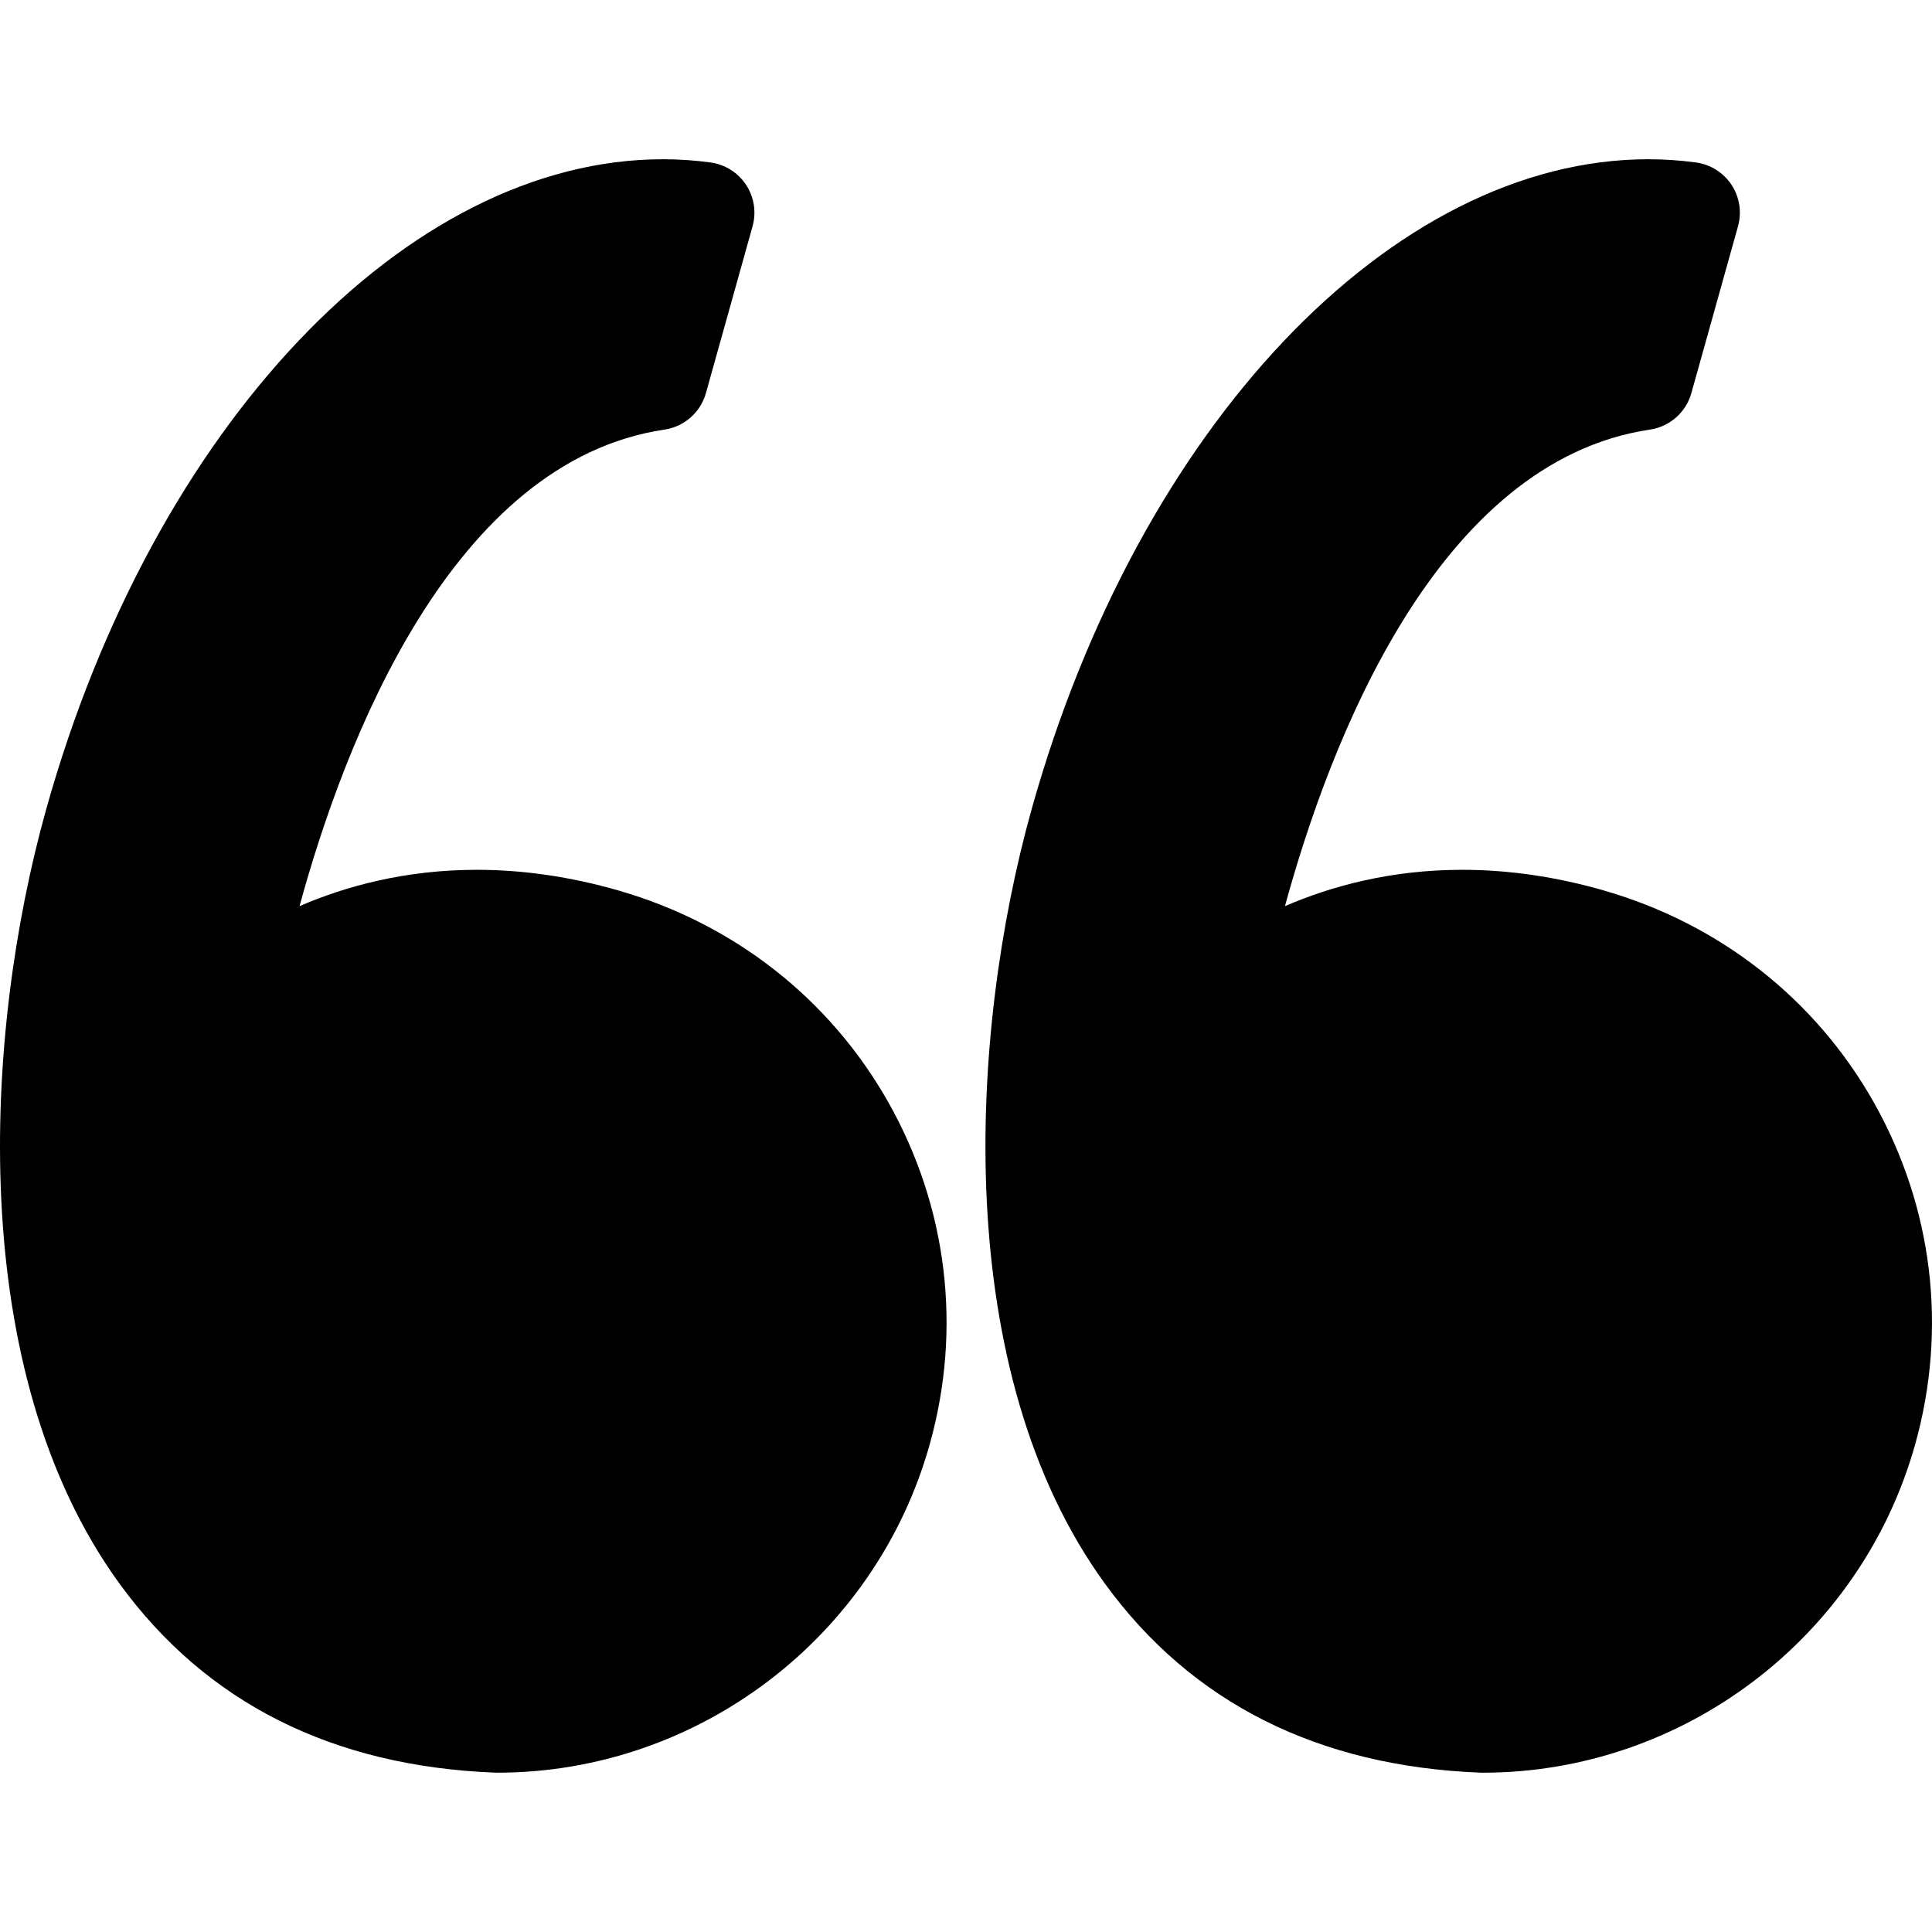
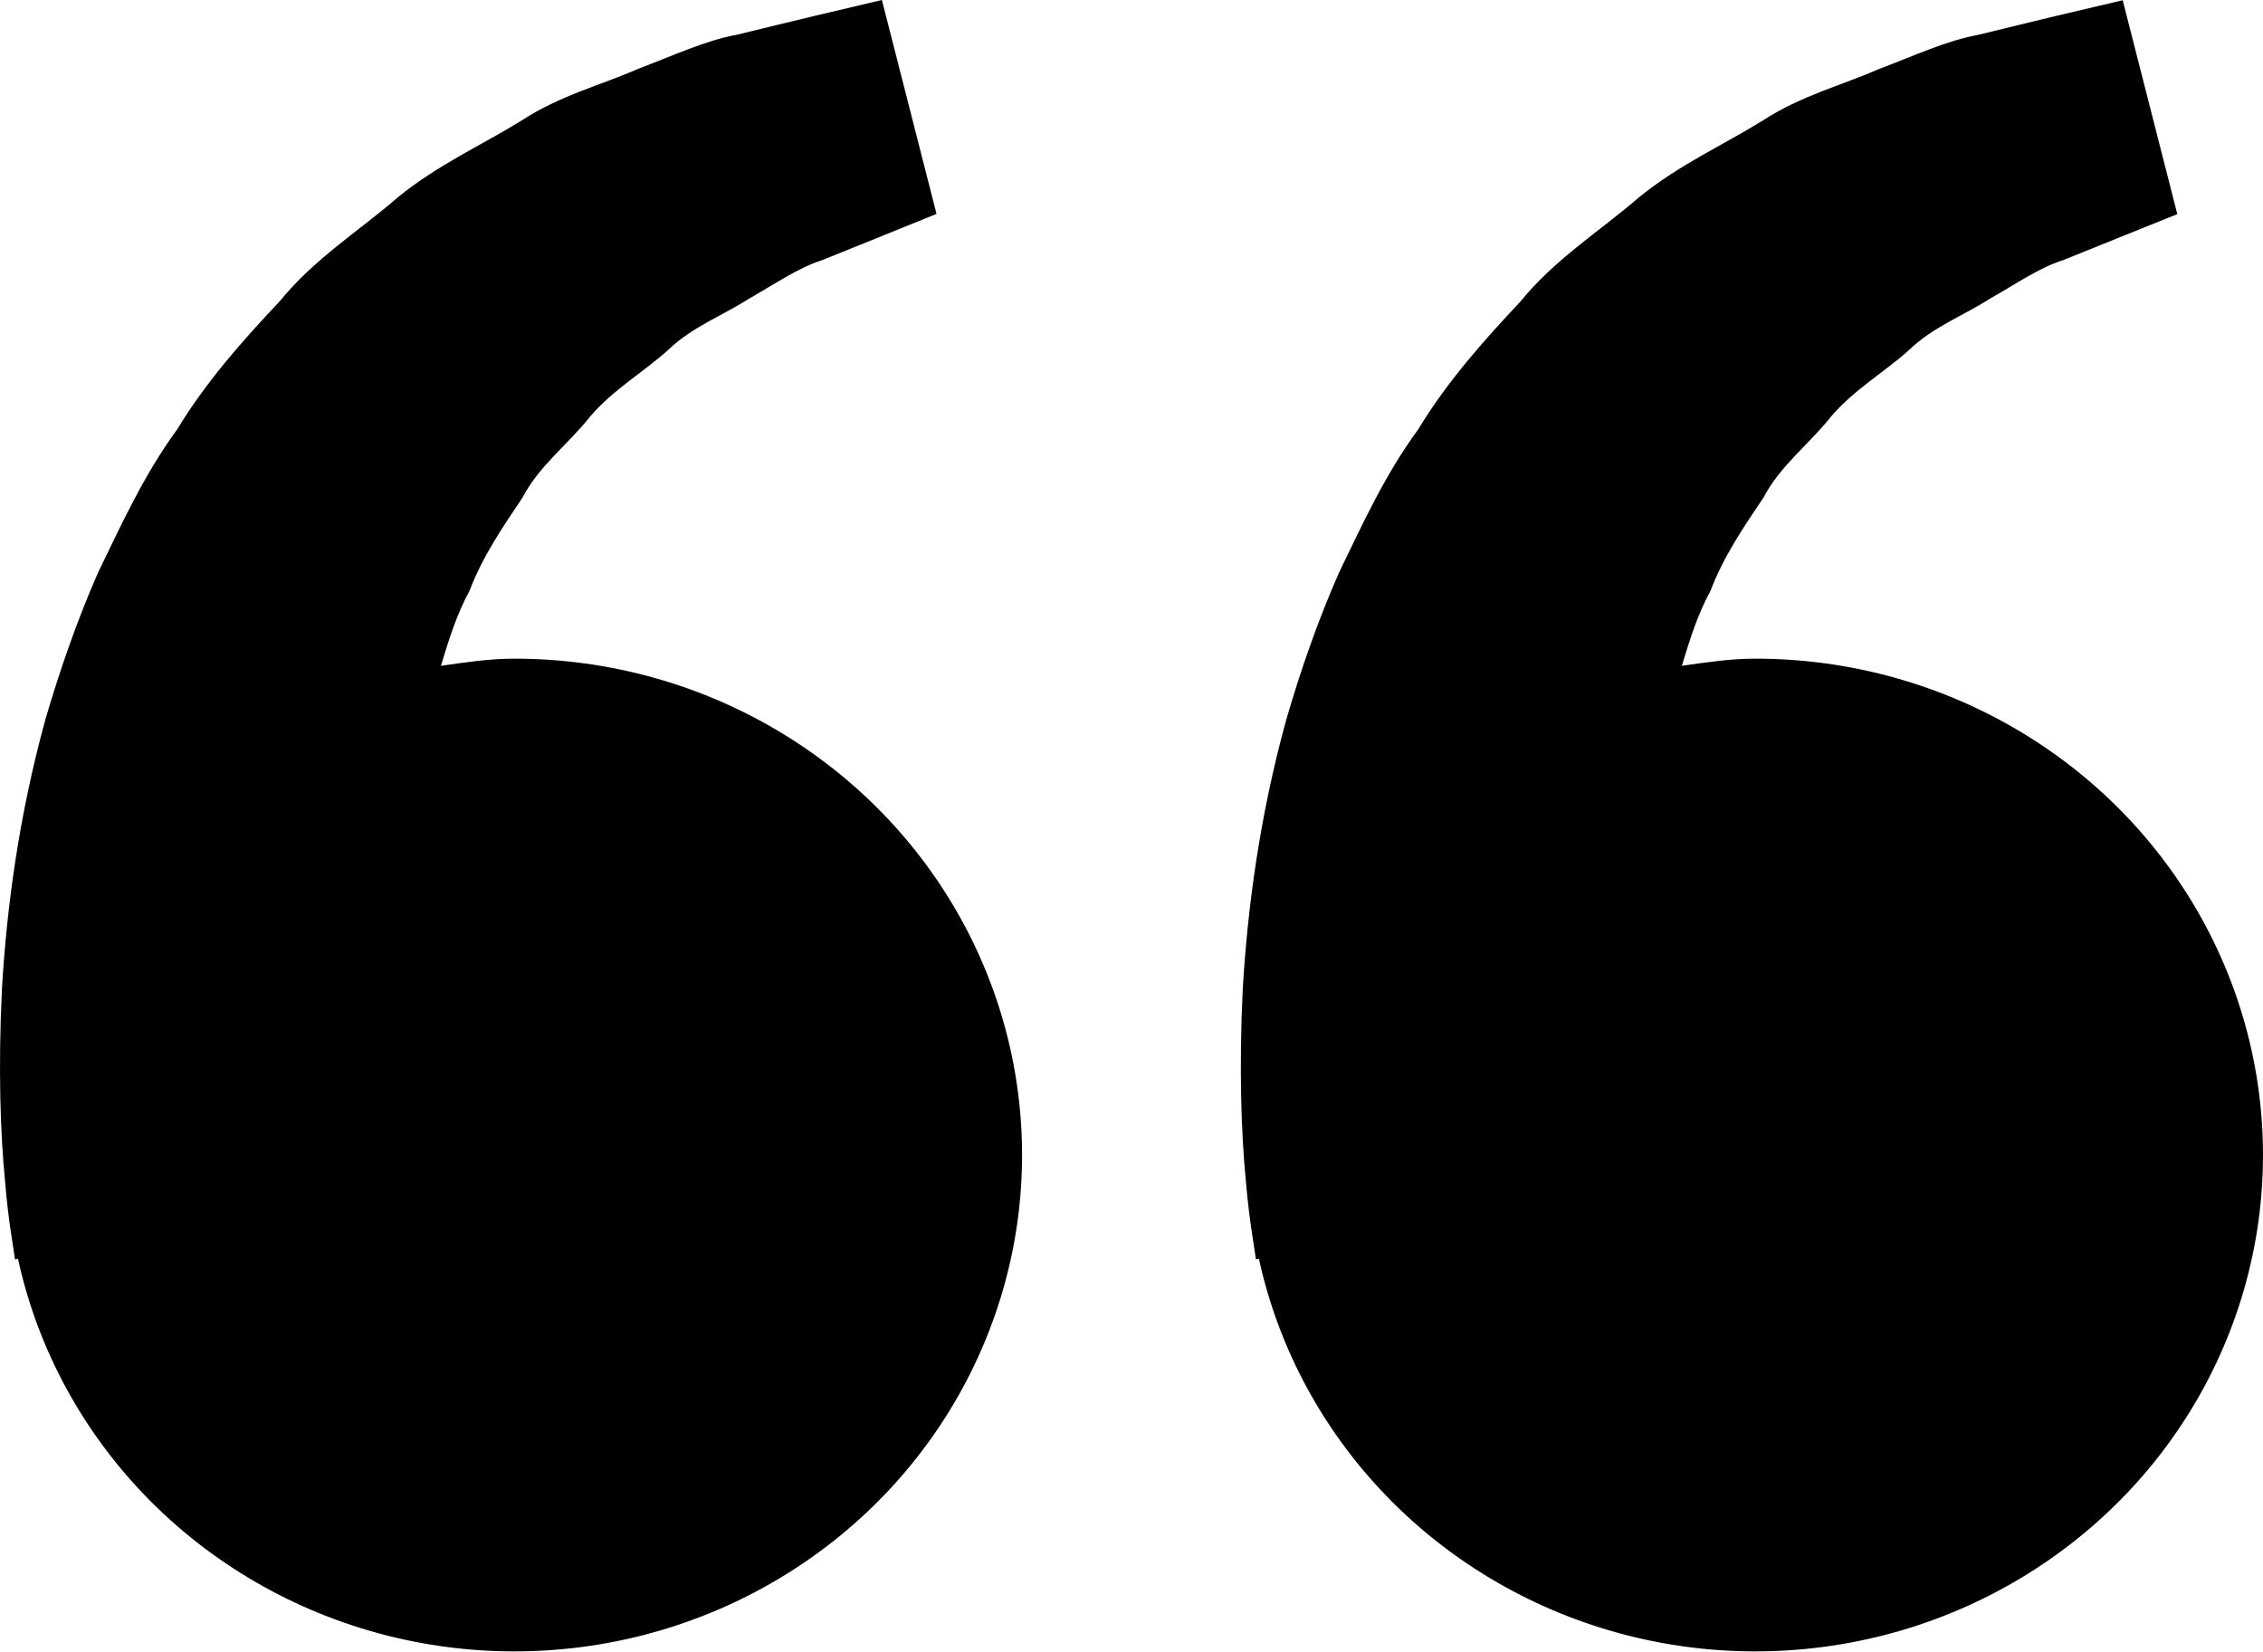
- <svg xmlns="http://www.w3.org/2000/svg" version="1.1" id="Capa_1" x="0px" y="0px" width="95.333px" height="95.332px" viewBox="0 0 95.333 95.332" style="enable-background:new 0 0 95.333 95.332;" xml:space="preserve">
-   <g>
-     <g>
-       <path d="M30.512,43.939c-2.348-0.676-4.696-1.019-6.98-1.019c-3.527,0-6.47,0.806-8.752,1.793    c2.2-8.054,7.485-21.951,18.013-23.516c0.975-0.145,1.774-0.85,2.04-1.799l2.301-8.23c0.194-0.696,0.079-1.441-0.318-2.045    s-1.035-1.007-1.75-1.105c-0.777-0.106-1.569-0.16-2.354-0.16c-12.637,0-25.152,13.19-30.433,32.076    c-3.1,11.08-4.009,27.738,3.627,38.223c4.273,5.867,10.507,9,18.529,9.313c0.033,0.001,0.065,0.002,0.098,0.002    c9.898,0,18.675-6.666,21.345-16.209c1.595-5.705,0.874-11.688-2.032-16.851C40.971,49.307,36.236,45.586,30.512,43.939z" />
-       <path d="M92.471,54.413c-2.875-5.106-7.61-8.827-13.334-10.474c-2.348-0.676-4.696-1.019-6.979-1.019    c-3.527,0-6.471,0.806-8.753,1.793c2.2-8.054,7.485-21.951,18.014-23.516c0.975-0.145,1.773-0.85,2.04-1.799l2.301-8.23    c0.194-0.696,0.079-1.441-0.318-2.045c-0.396-0.604-1.034-1.007-1.75-1.105c-0.776-0.106-1.568-0.16-2.354-0.16    c-12.637,0-25.152,13.19-30.434,32.076c-3.099,11.08-4.008,27.738,3.629,38.225c4.272,5.866,10.507,9,18.528,9.312    c0.033,0.001,0.065,0.002,0.099,0.002c9.897,0,18.675-6.666,21.345-16.209C96.098,65.559,95.376,59.575,92.471,54.413z" />
-     </g>
-   </g>
-   <g>
- </g>
-   <g>
- </g>
-   <g>
- </g>
-   <g>
- </g>
-   <g>
- </g>
-   <g>
- </g>
-   <g>
- </g>
-   <g>
- </g>
-   <g>
- </g>
-   <g>
- </g>
-   <g>
- </g>
-   <g>
- </g>
-   <g>
- </g>
-   <g>
- </g>
-   <g>
- </g>
+ <svg xmlns="http://www.w3.org/2000/svg" width="37" height="27" viewBox="0 0 37 27" fill="none">
+   <path d="M0.2 20.289L0.246 20.592L0.294 20.581C0.621 22.08 1.376 23.457 2.471 24.554C3.566 25.65 4.956 26.421 6.481 26.778C8.005 27.134 9.602 27.061 11.085 26.567C12.569 26.073 13.88 25.178 14.865 23.987C15.85 22.795 16.471 21.355 16.654 19.833C16.837 18.311 16.576 16.769 15.9 15.386C15.225 14.004 14.162 12.836 12.836 12.019C11.51 11.201 9.975 10.768 8.408 10.769C7.996 10.769 7.602 10.83 7.209 10.886C7.336 10.467 7.467 10.042 7.677 9.659C7.887 9.104 8.216 8.622 8.542 8.137C8.815 7.613 9.297 7.257 9.651 6.808C10.021 6.372 10.527 6.081 10.927 5.719C11.32 5.34 11.835 5.151 12.244 4.884C12.672 4.644 13.045 4.379 13.443 4.253L14.437 3.852L15.312 3.497L14.419 1.90735e-06L13.318 0.26C12.965 0.346 12.536 0.447 12.047 0.568C11.547 0.658 11.014 0.905 10.42 1.131C9.835 1.389 9.155 1.56 8.524 1.973C7.889 2.366 7.157 2.694 6.511 3.221C5.886 3.764 5.132 4.235 4.575 4.924C3.966 5.569 3.365 6.247 2.898 7.019C2.358 7.755 1.991 8.563 1.603 9.362C1.253 10.161 0.971 10.978 0.74 11.771C0.303 13.362 0.107 14.873 0.032 16.166C-0.031 17.461 0.006 18.538 0.083 19.317C0.109 19.642 0.148 19.967 0.2 20.289ZM20.489 20.289L20.535 20.592L20.583 20.581C20.911 22.08 21.666 23.457 22.761 24.554C23.856 25.65 25.246 26.421 26.77 26.778C28.295 27.134 29.891 27.061 31.375 26.567C32.858 26.073 34.169 25.178 35.154 23.987C36.14 22.795 36.76 21.355 36.943 19.833C37.126 18.311 36.865 16.769 36.189 15.386C35.514 14.004 34.452 12.836 33.126 12.019C31.8 11.201 30.264 10.768 28.697 10.769C28.286 10.769 27.891 10.83 27.498 10.886C27.625 10.467 27.756 10.042 27.967 9.659C28.177 9.104 28.505 8.622 28.832 8.137C29.105 7.613 29.586 7.257 29.94 6.808C30.311 6.372 30.816 6.081 31.217 5.719C31.609 5.34 32.124 5.151 32.533 4.884C32.962 4.644 33.334 4.379 33.733 4.253L34.727 3.852C35.282 3.63 35.599 3.501 35.599 3.501L34.706 0.004L33.605 0.263C33.253 0.35 32.823 0.451 32.334 0.572C31.834 0.662 31.301 0.909 30.707 1.134C30.123 1.392 29.442 1.564 28.811 1.977C28.177 2.37 27.445 2.698 26.799 3.225C26.174 3.767 25.419 4.238 24.862 4.927C24.254 5.573 23.652 6.251 23.186 7.023C22.645 7.759 22.278 8.567 21.891 9.366C21.54 10.165 21.258 10.981 21.028 11.775C20.59 13.366 20.395 14.877 20.319 16.17C20.257 17.465 20.294 18.542 20.371 19.321C20.398 19.645 20.438 19.968 20.489 20.289Z" fill="currentColor" />
</svg>
